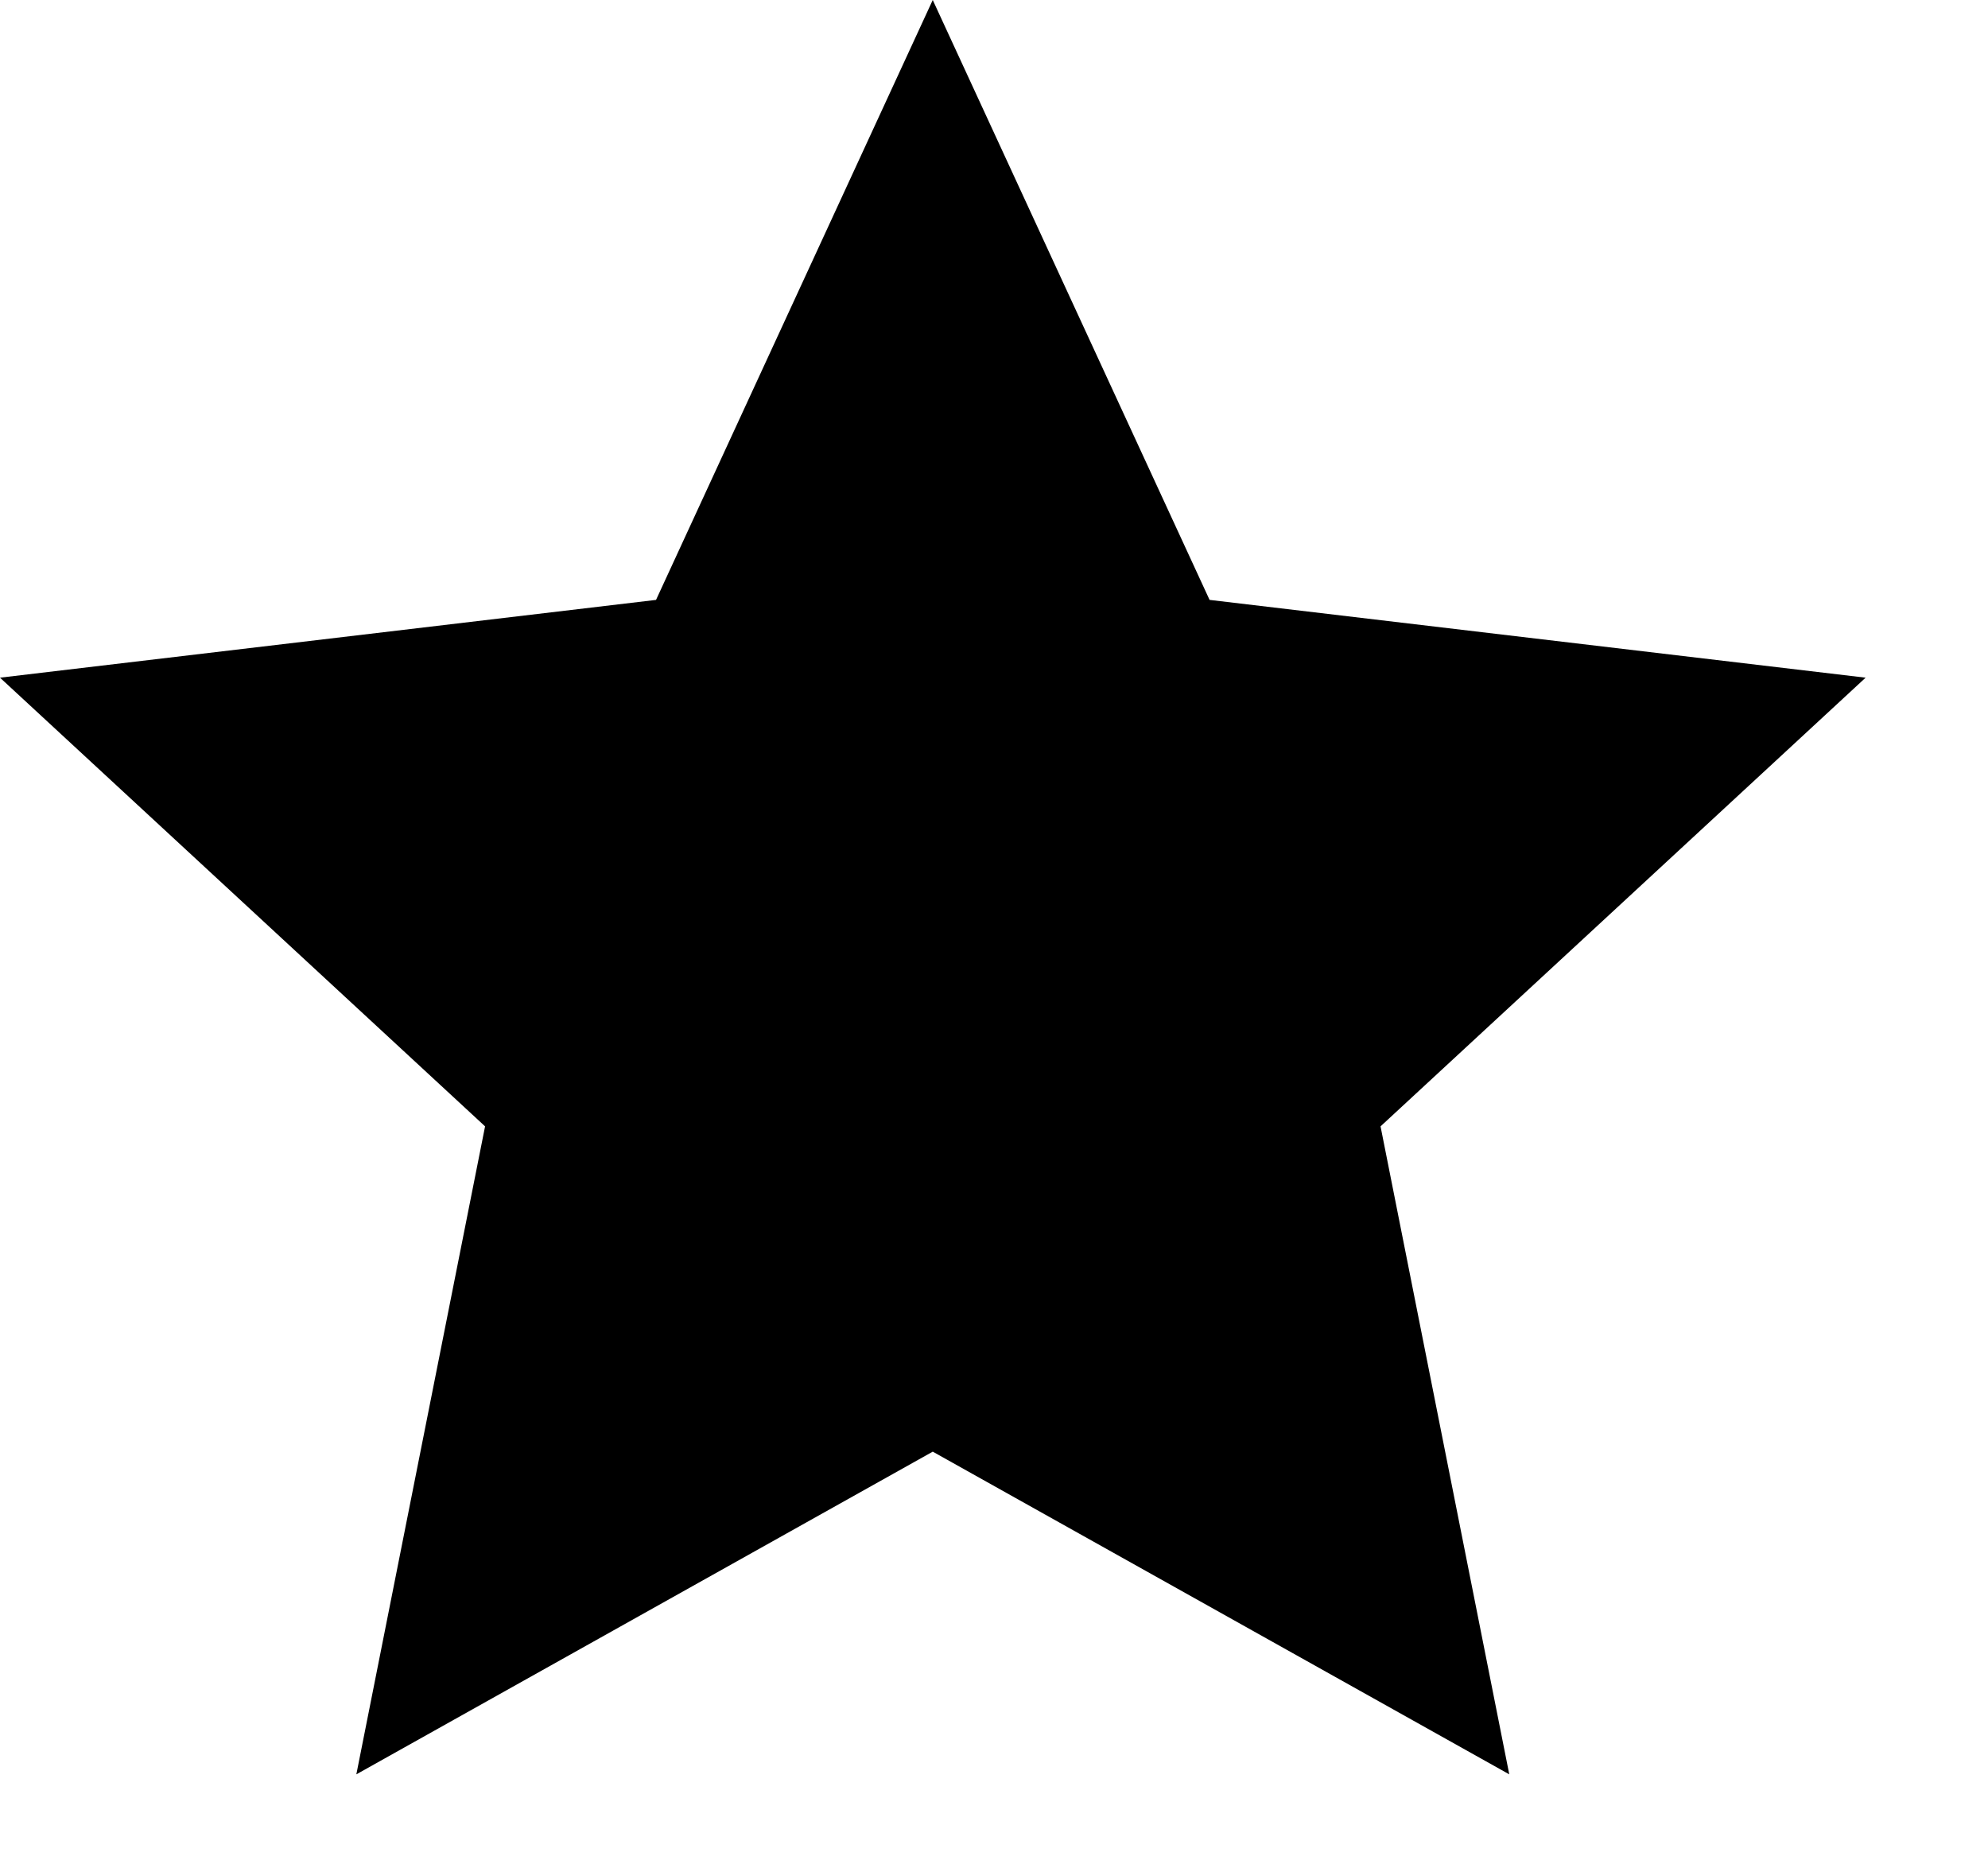
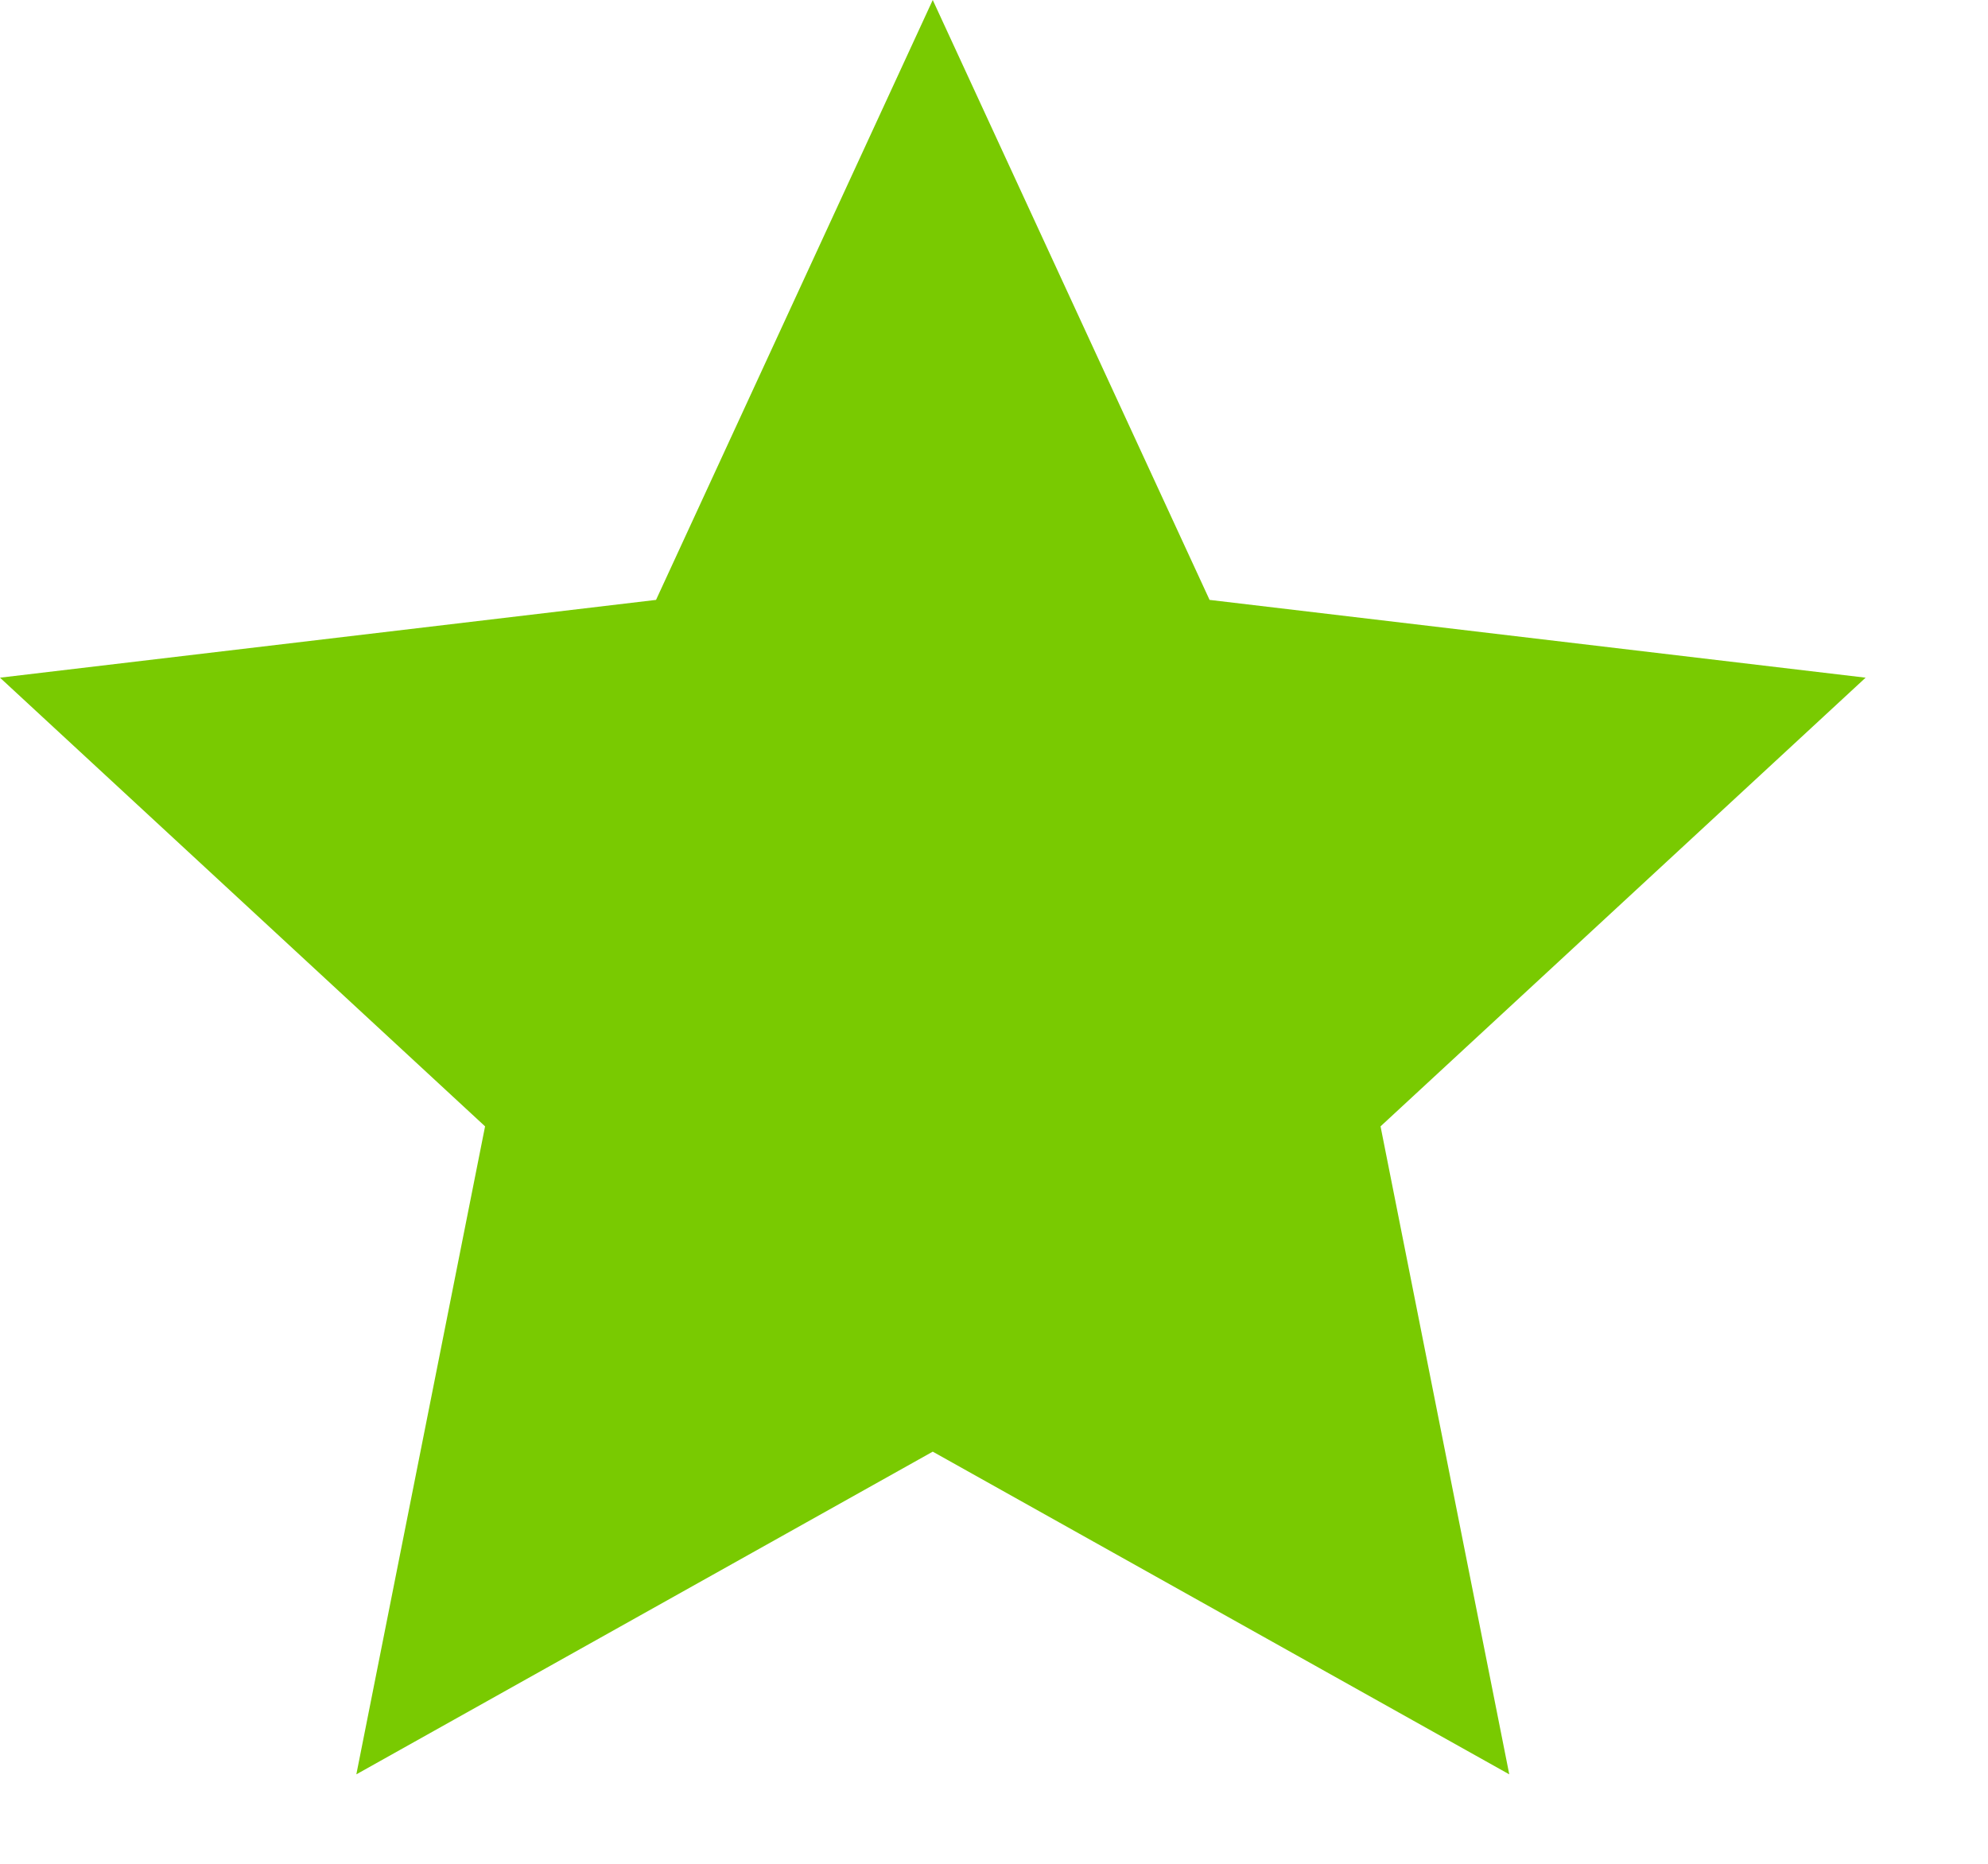
<svg xmlns="http://www.w3.org/2000/svg" width="16" height="15" viewBox="0 0 16 15" fill="none">
-   <path d="M7.507 11.683L2.868 14.28L3.904 9.065L0 5.454L5.28 4.828L7.507 0L9.735 4.828L15.015 5.454L11.111 9.065L12.147 14.28L7.507 11.683Z" fill="black" />
+   <path d="M7.507 11.683L2.868 14.28L3.904 9.065L0 5.454L5.28 4.828L7.507 0L9.735 4.828L15.015 5.454L11.111 9.065L12.147 14.28L7.507 11.683Z" fill="#79CA01" />
</svg>
